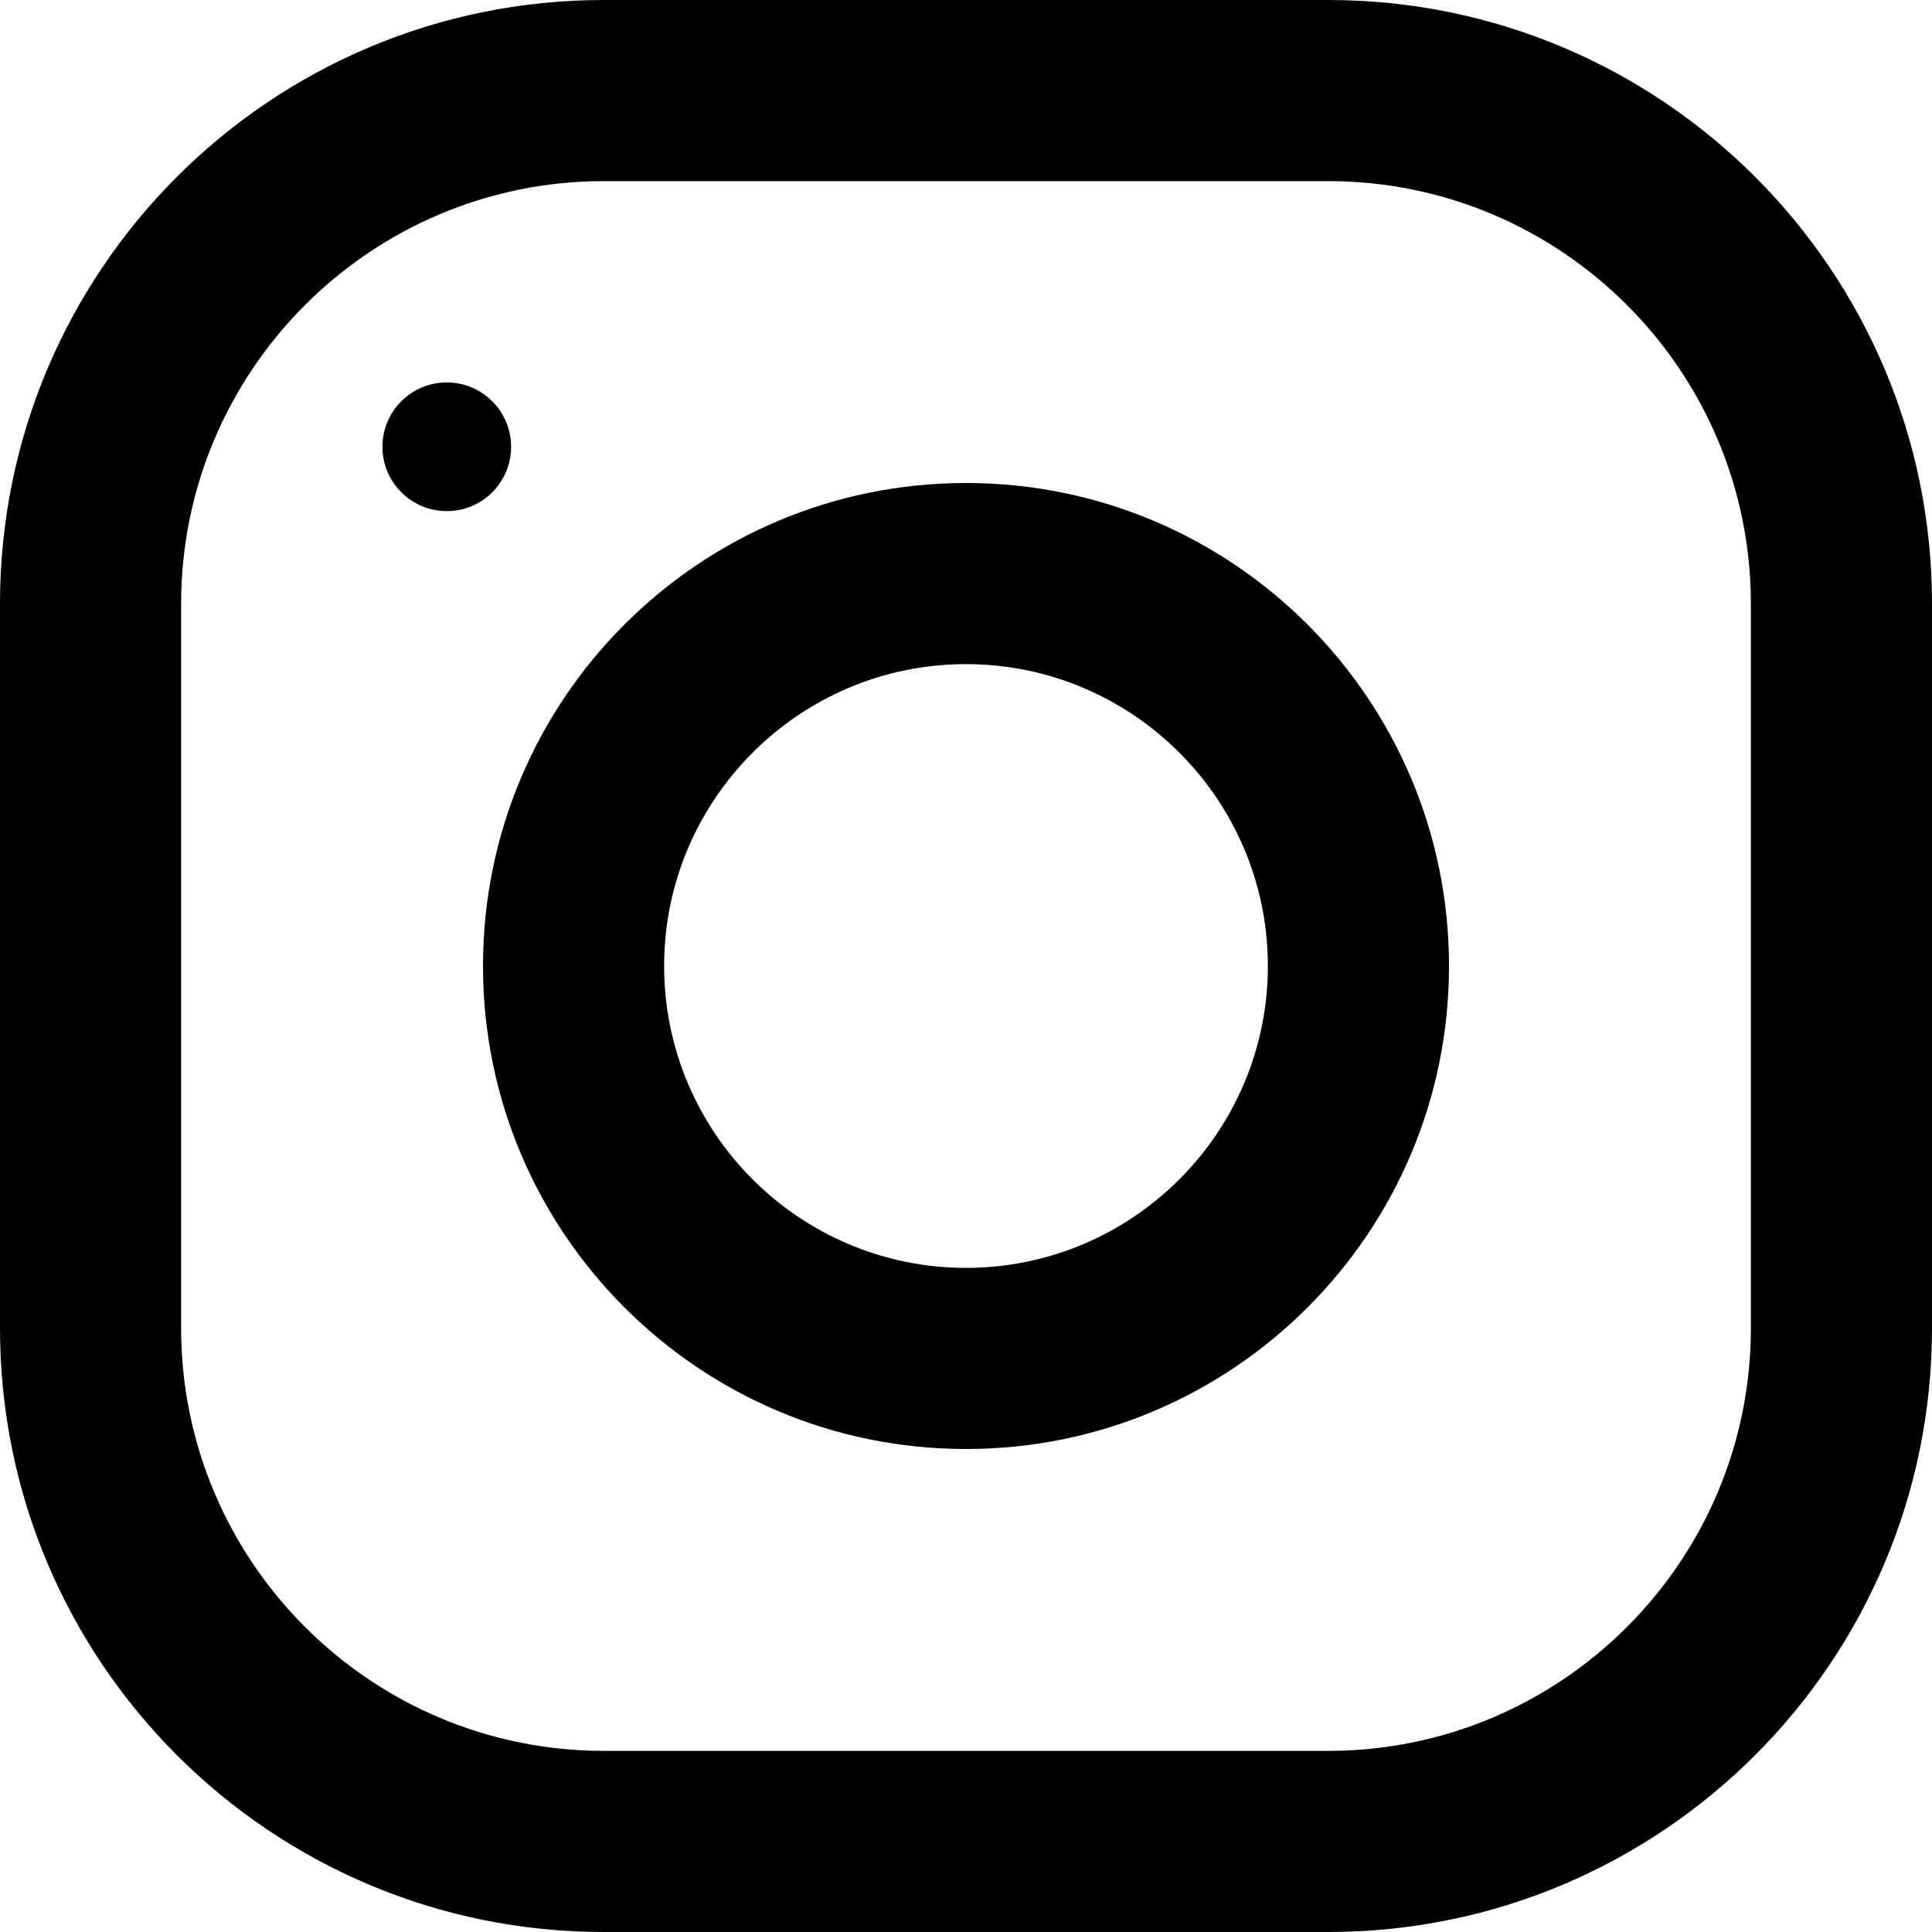
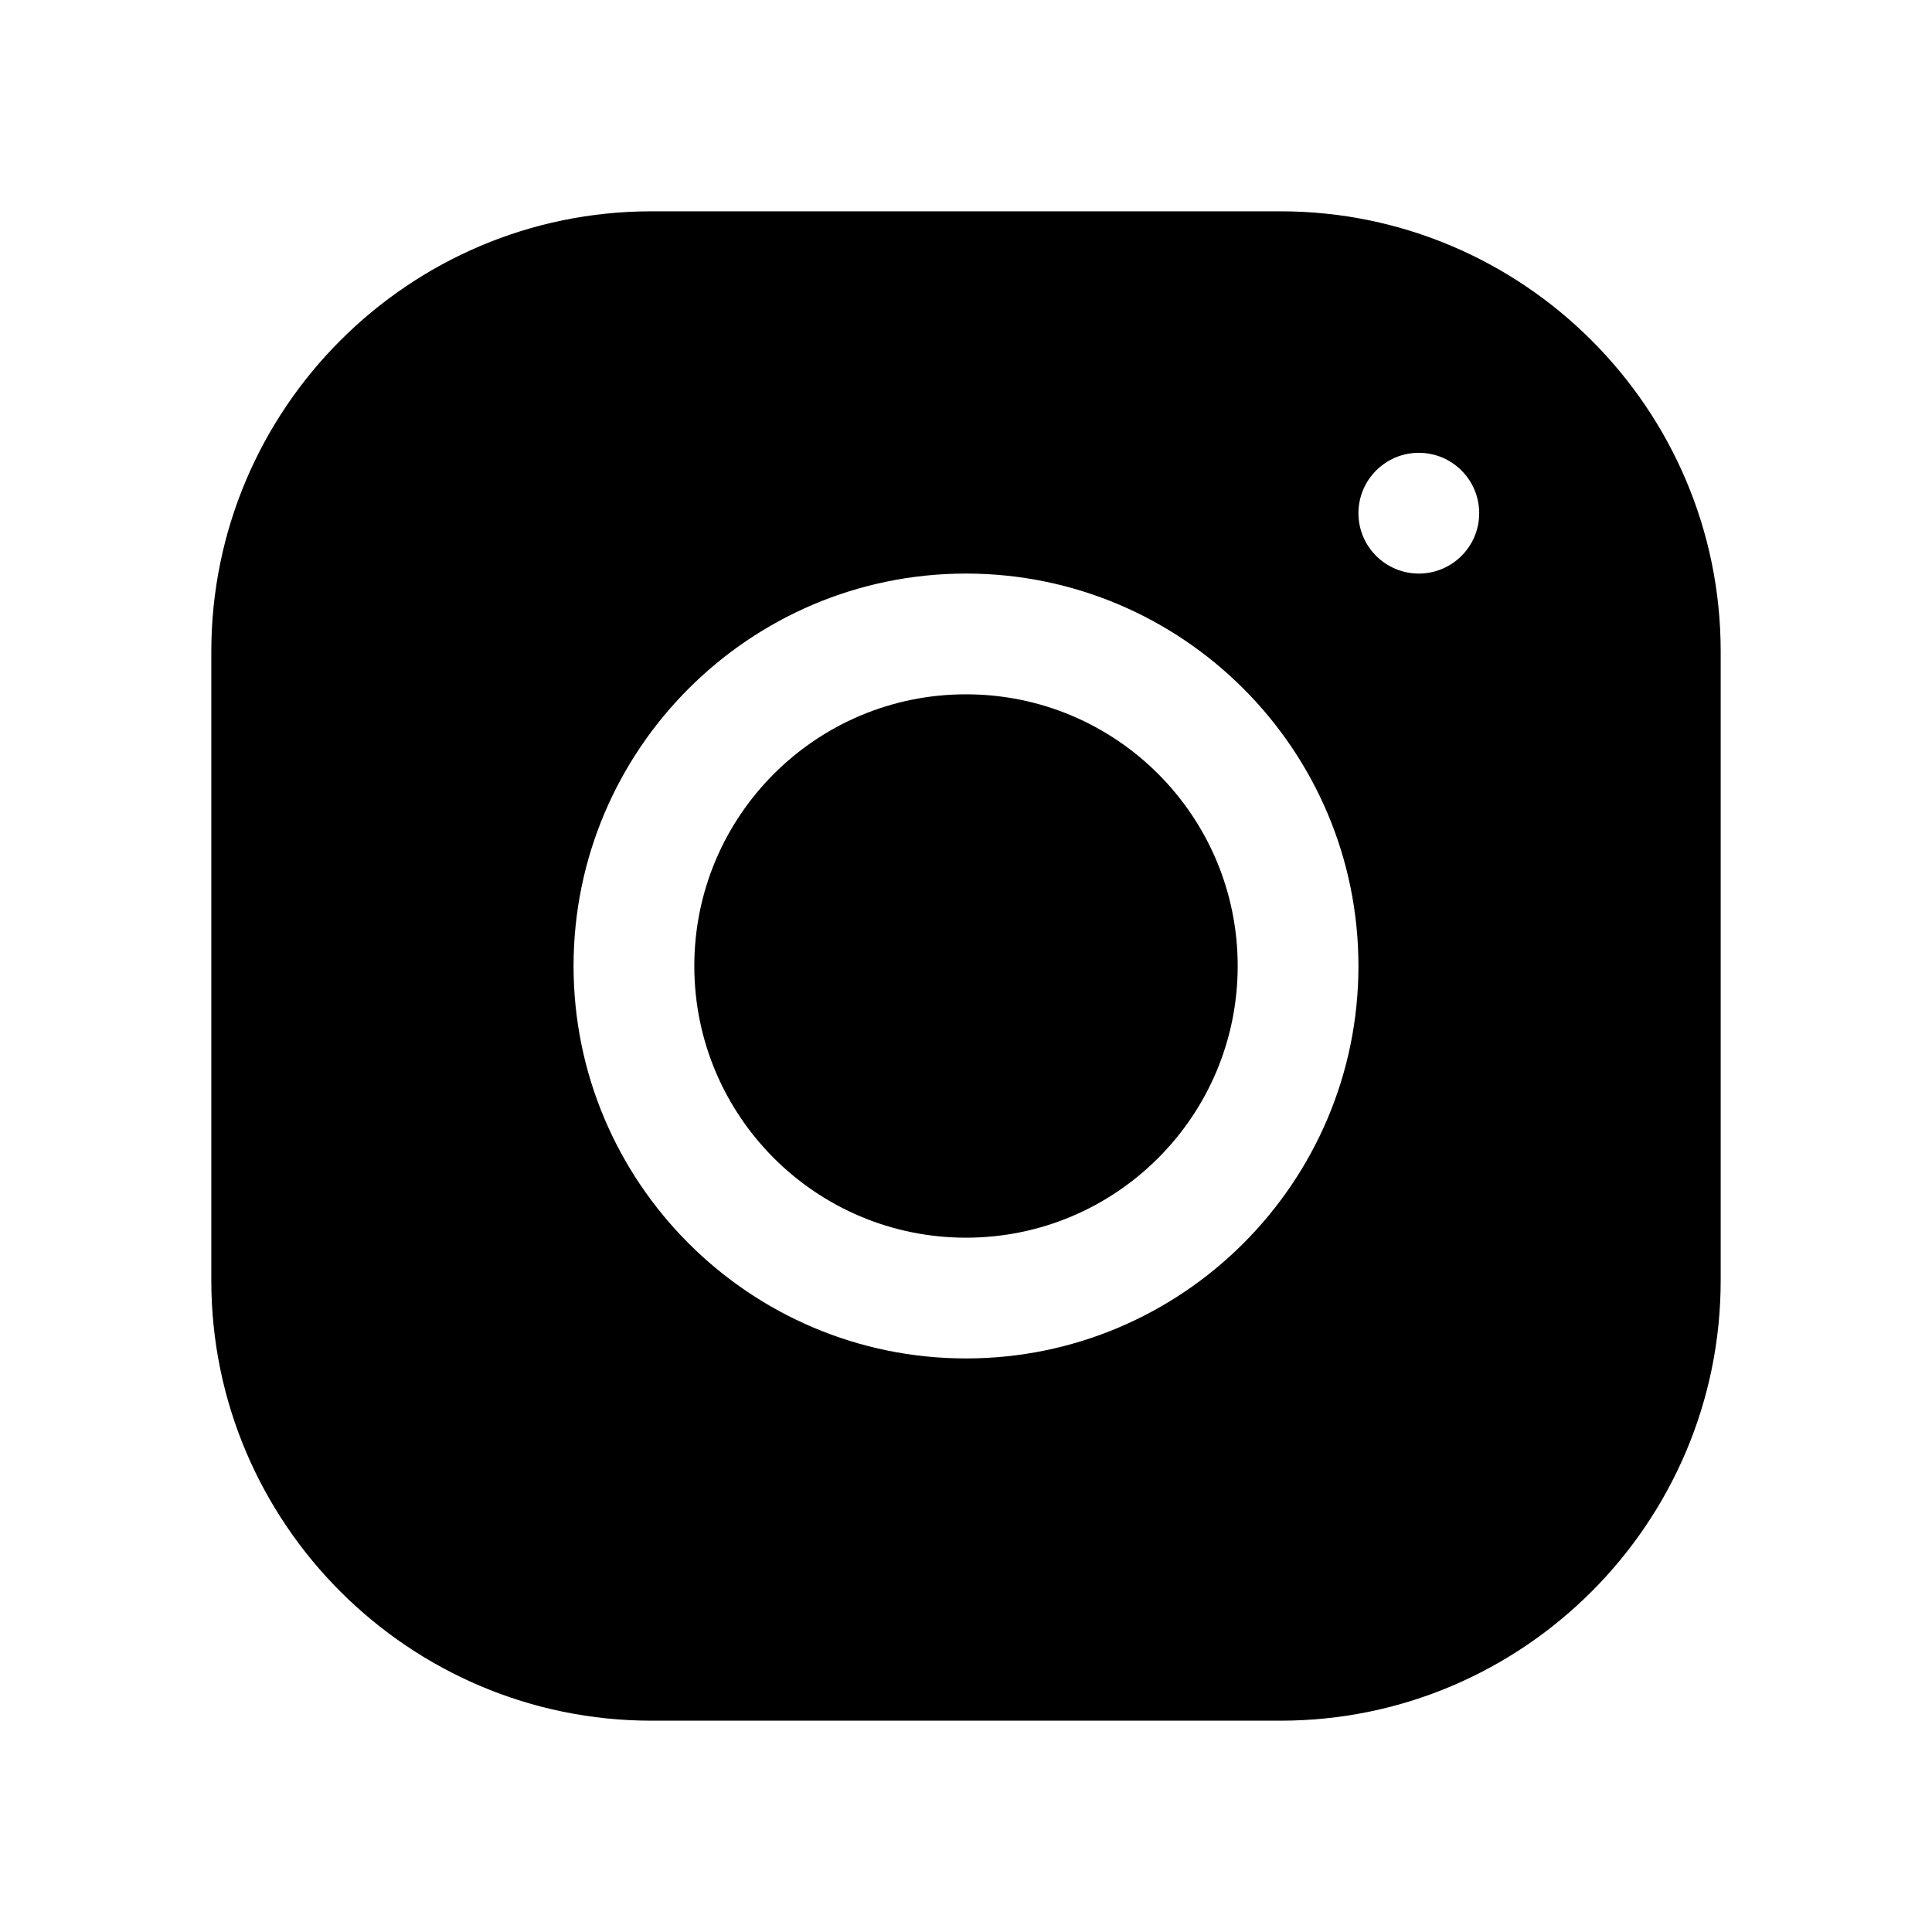
- <svg xmlns="http://www.w3.org/2000/svg" width="20" height="20" viewBox="0 0 20 20" fill="none">
-   <path d="M-6.01032e-07 6.25L-2.73196e-07 13.75C-1.22337e-07 17.201 2.799 20 6.25 20L13.75 20C17.201 20 20 17.201 20 13.75L20 6.25C20 2.799 17.201 -7.51891e-07 13.75 -6.01032e-07L6.25 -2.73196e-07C2.799 -1.22337e-07 -7.51891e-07 2.799 -6.01032e-07 6.25ZM13.75 1.875C16.163 1.875 18.125 3.837 18.125 6.25L18.125 13.75C18.125 16.163 16.163 18.125 13.75 18.125L6.25 18.125C3.837 18.125 1.875 16.163 1.875 13.75L1.875 6.25C1.875 3.837 3.837 1.875 6.25 1.875L13.75 1.875Z" fill="black" />
-   <path d="M5 10C5 12.761 7.239 15 10 15C12.761 15 15 12.761 15 10C15 7.239 12.761 5 10 5C7.239 5 5 7.239 5 10ZM13.125 10C13.125 11.723 11.723 13.125 10 13.125C8.276 13.125 6.875 11.723 6.875 10C6.875 8.277 8.276 6.875 10 6.875C11.723 6.875 13.125 8.277 13.125 10Z" fill="black" />
-   <path d="M5.291 4.625C5.291 4.257 4.993 3.959 4.625 3.959C4.257 3.959 3.959 4.257 3.959 4.625C3.959 4.993 4.257 5.291 4.625 5.291C4.993 5.291 5.291 4.993 5.291 4.625Z" fill="black" />
+ <svg xmlns="http://www.w3.org/2000/svg" viewBox="0 0 64 64" width="50px" height="50px">
+   <path d="M 21.58 7 C 13.541 7 7 13.545 7 21.586 L 7 42.418 C 7 50.458 13.545 57 21.586 57 L 42.418 57 C 50.458 57 57 50.455 57 42.414 L 57 21.58 C 57 13.541 50.455 7 42.414 7 L 21.58 7 z M 47 15 C 48.104 15 49 15.896 49 17 C 49 18.104 48.104 19 47 19 C 45.896 19 45 18.104 45 17 C 45 15.896 45.896 15 47 15 z M 32 19 C 39.17 19 45 24.83 45 32 C 45 39.17 39.169 45 32 45 C 24.83 45 19 39.169 19 32 C 19 24.831 24.83 19 32 19 z M 32 23 C 27.029 23 23 27.029 23 32 C 23 36.971 27.029 41 32 41 C 36.971 41 41 36.971 41 32 C 41 27.029 36.971 23 32 23 z" />
</svg>
